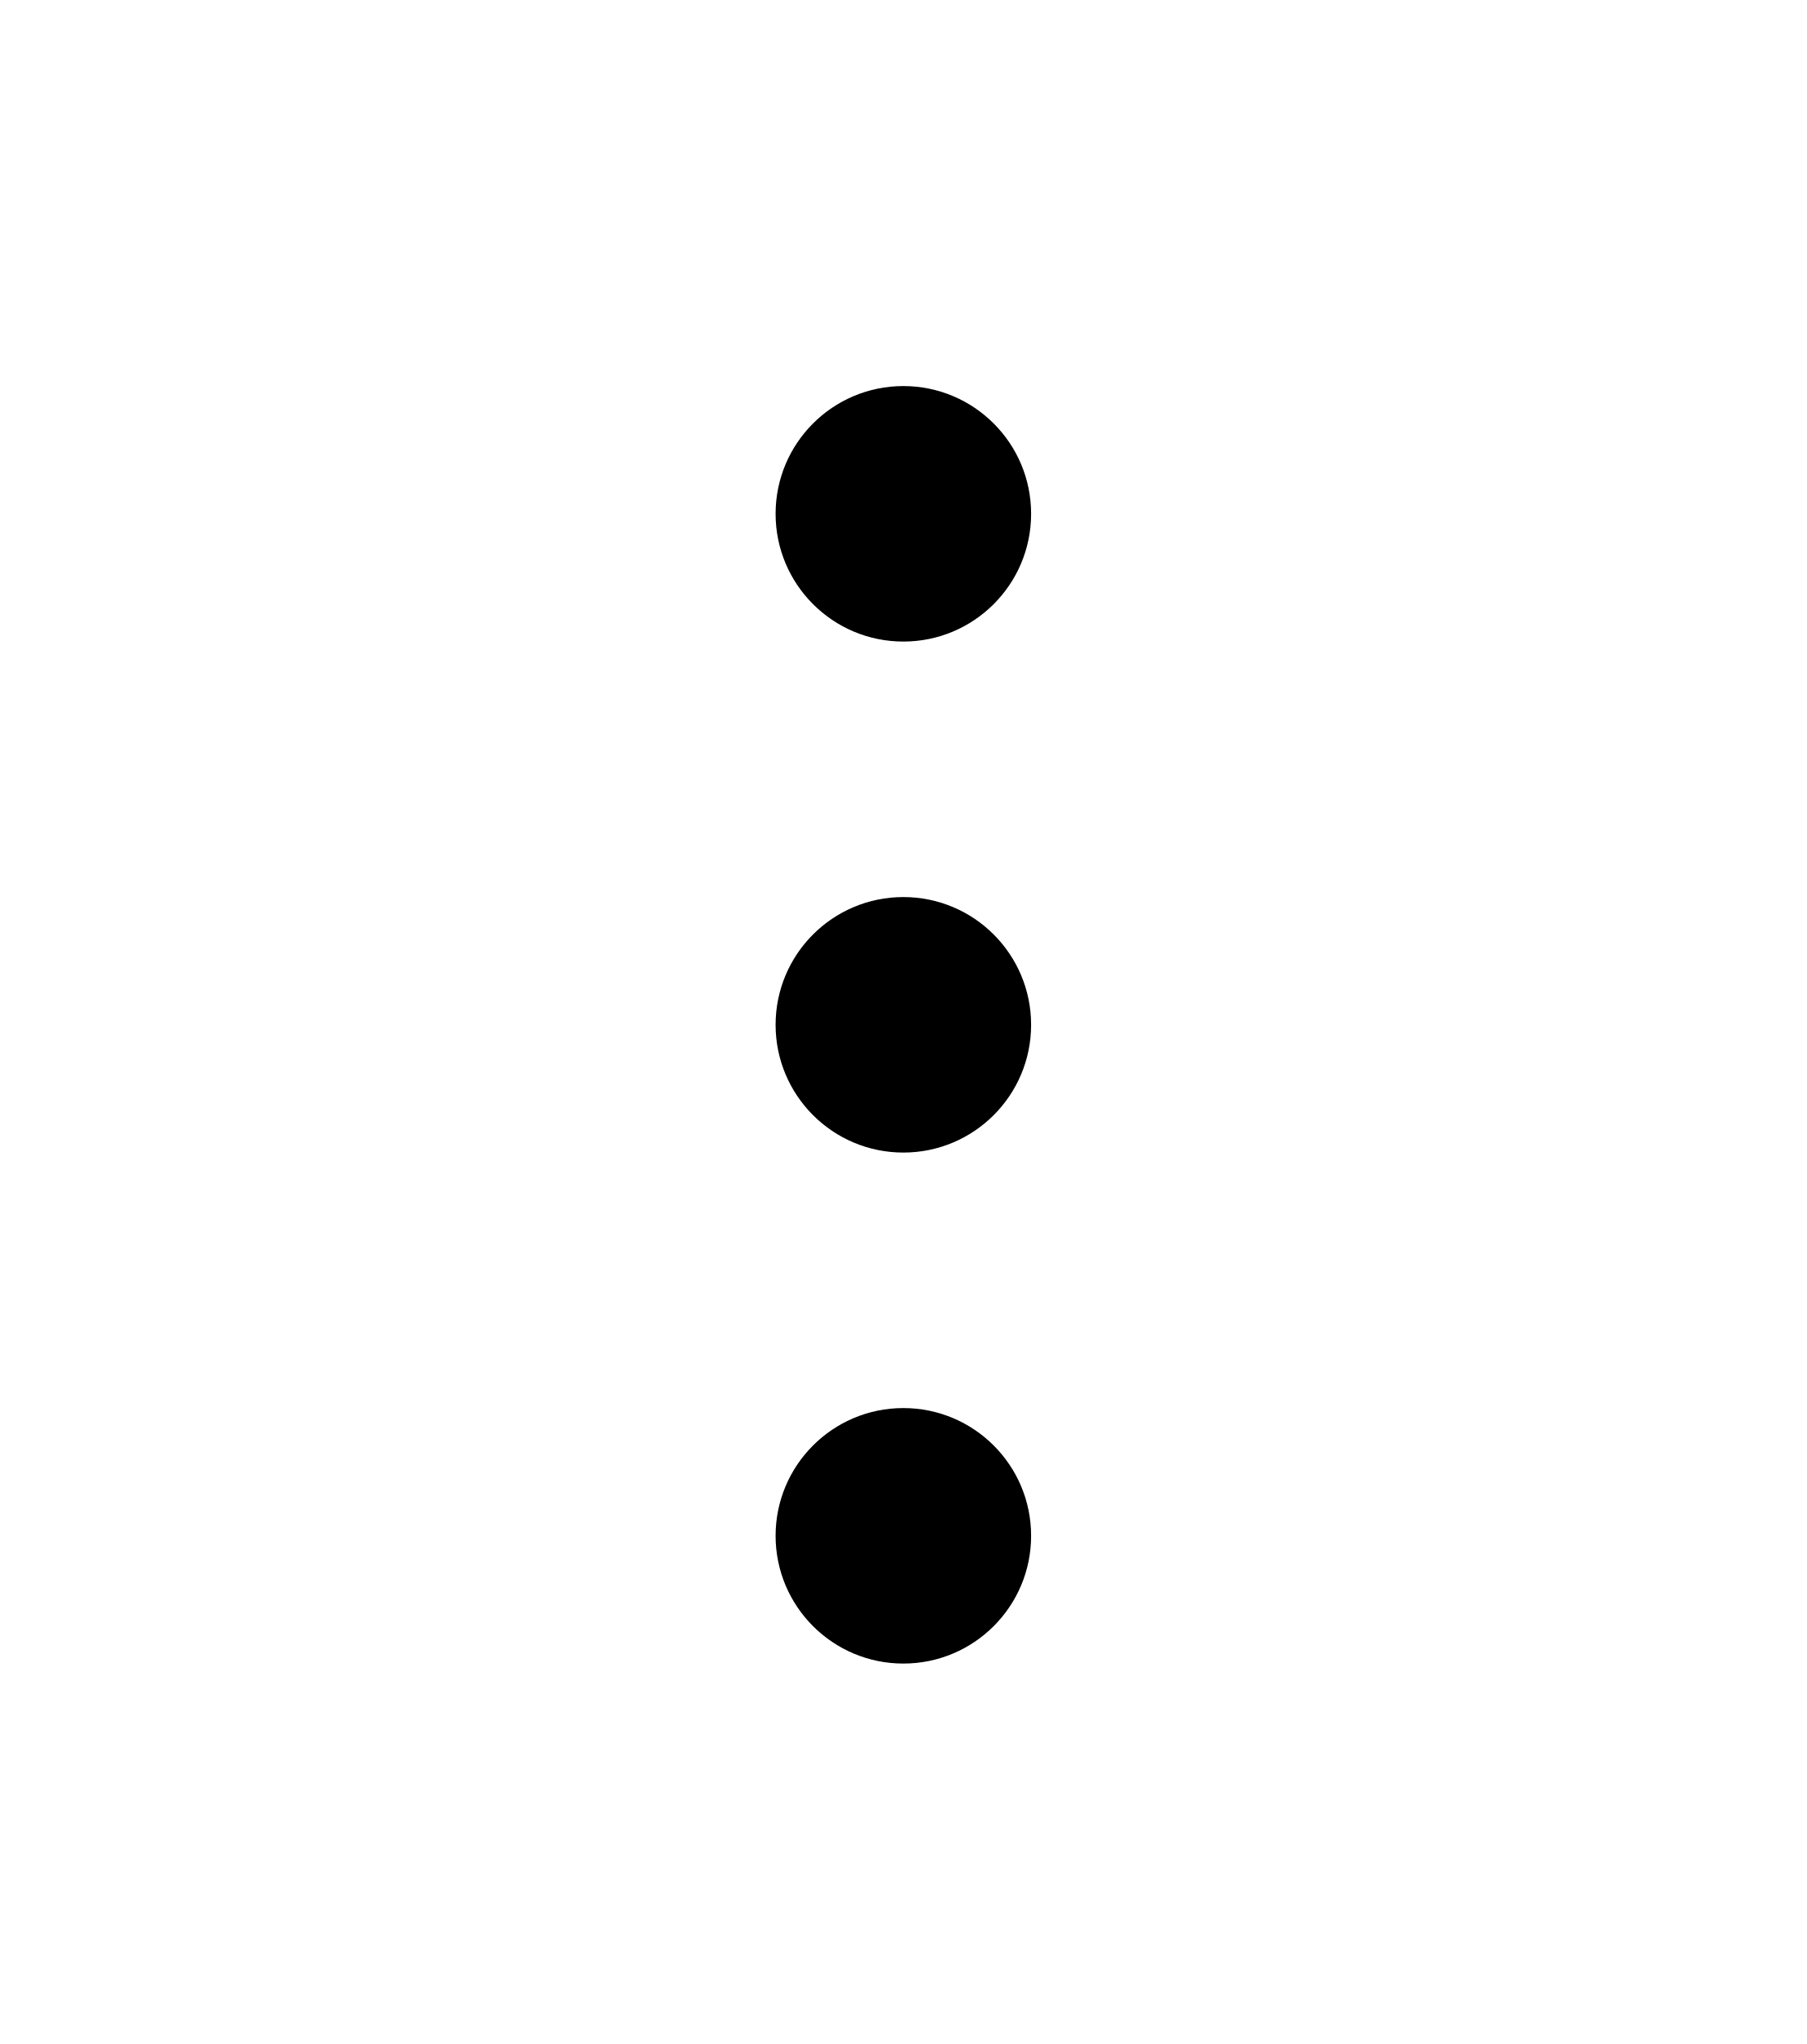
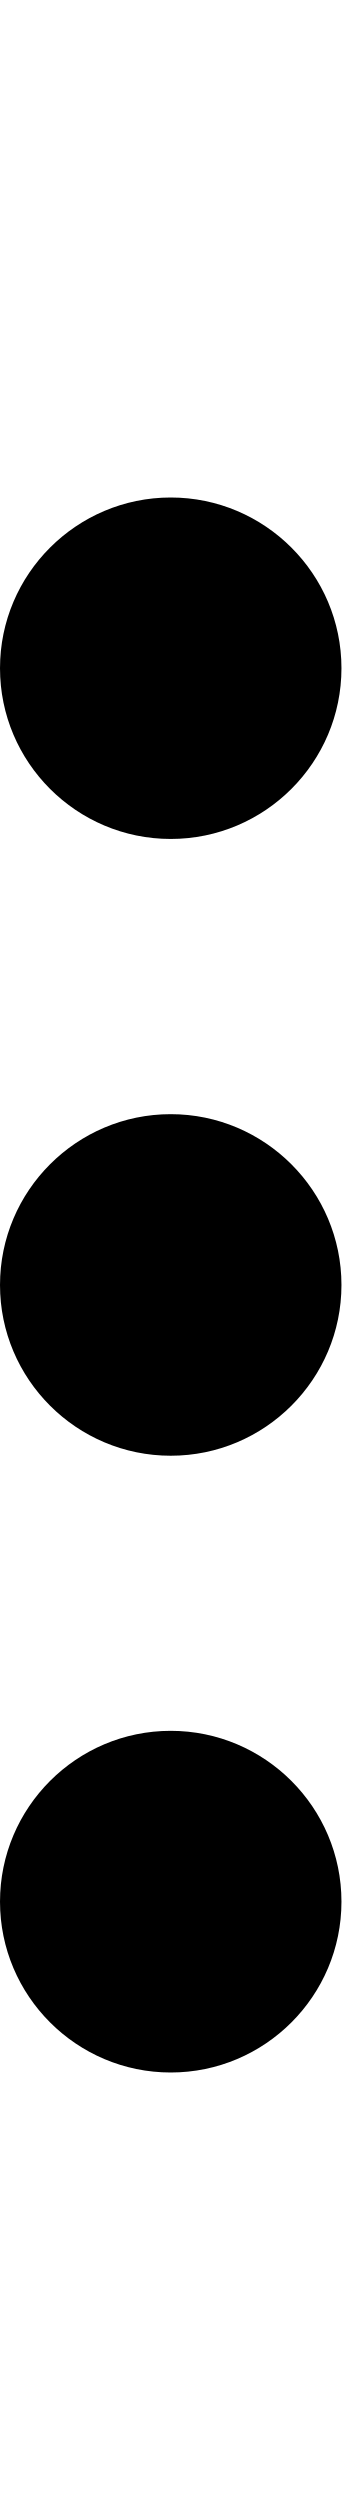
- <svg xmlns="http://www.w3.org/2000/svg" version="1.1" id="Layer_1" x="0px" y="0px" width="215.43px" height="243.779px" viewBox="0 0 215.43 243.779" enable-background="new 0 0 215.43 243.779" xml:space="preserve">
-   <circle cx="107.733" cy="122.225" r="15.236" />
-   <circle cx="107.733" cy="61.28" r="15.236" />
-   <circle cx="107.733" cy="183.17" r="15.236" />
+ <svg xmlns="http://www.w3.org/2000/svg" version="1.1" id="Layer_1" x="0px" y="0px" viewBox="0 0 3.278 24" style="enable-background:new 0 0 3.278 24;" xml:space="preserve">
+   <g>
+     <path d="M1.639,10.696C0.735,10.696,0,11.432,0,12.336s0.735,1.639,1.639,1.639s1.639-0.735,1.639-1.639   S2.542,10.696,1.639,10.696z" />
+     <path d="M1.639,8.054c0.904,0,1.639-0.735,1.639-1.639S2.542,4.776,1.639,4.776S0,5.511,0,6.415   S0.735,8.054,1.639,8.054z" />
+     <path d="M1.639,16.616C0.735,16.616,0,17.352,0,18.256s0.735,1.64,1.639,1.64s1.639-0.735,1.639-1.64   S2.542,16.616,1.639,16.616z" />
+   </g>
</svg>
